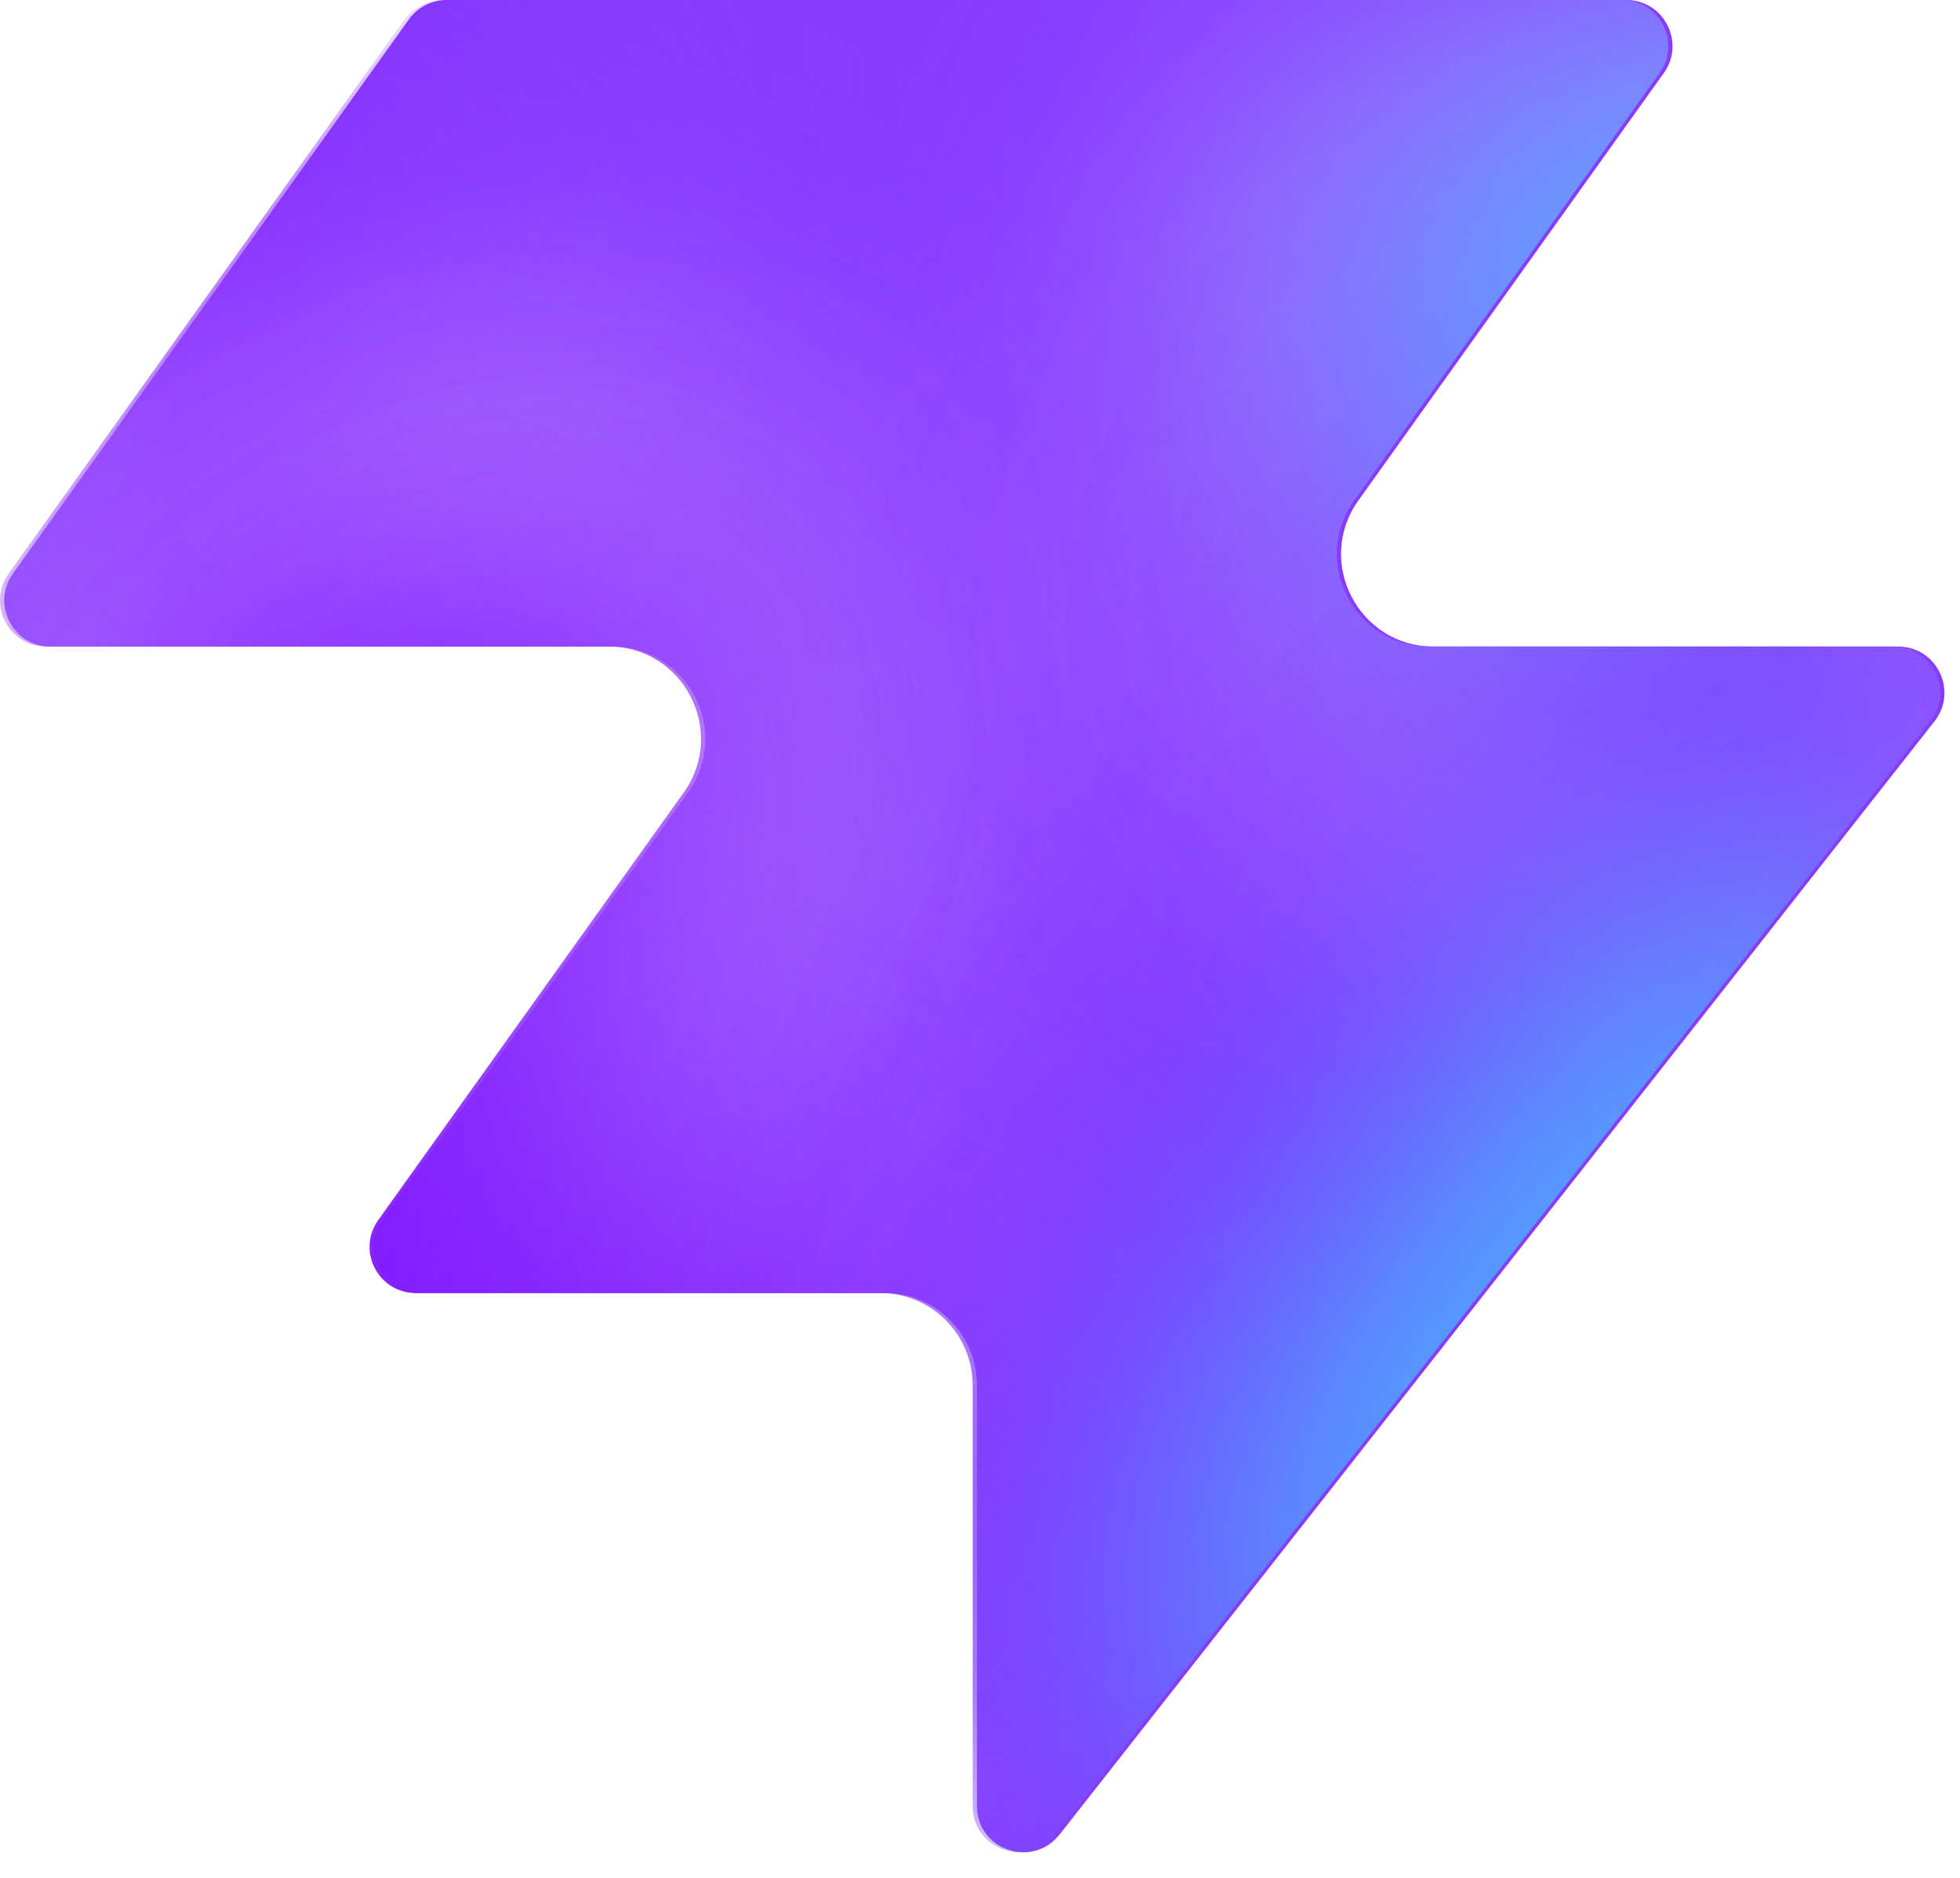
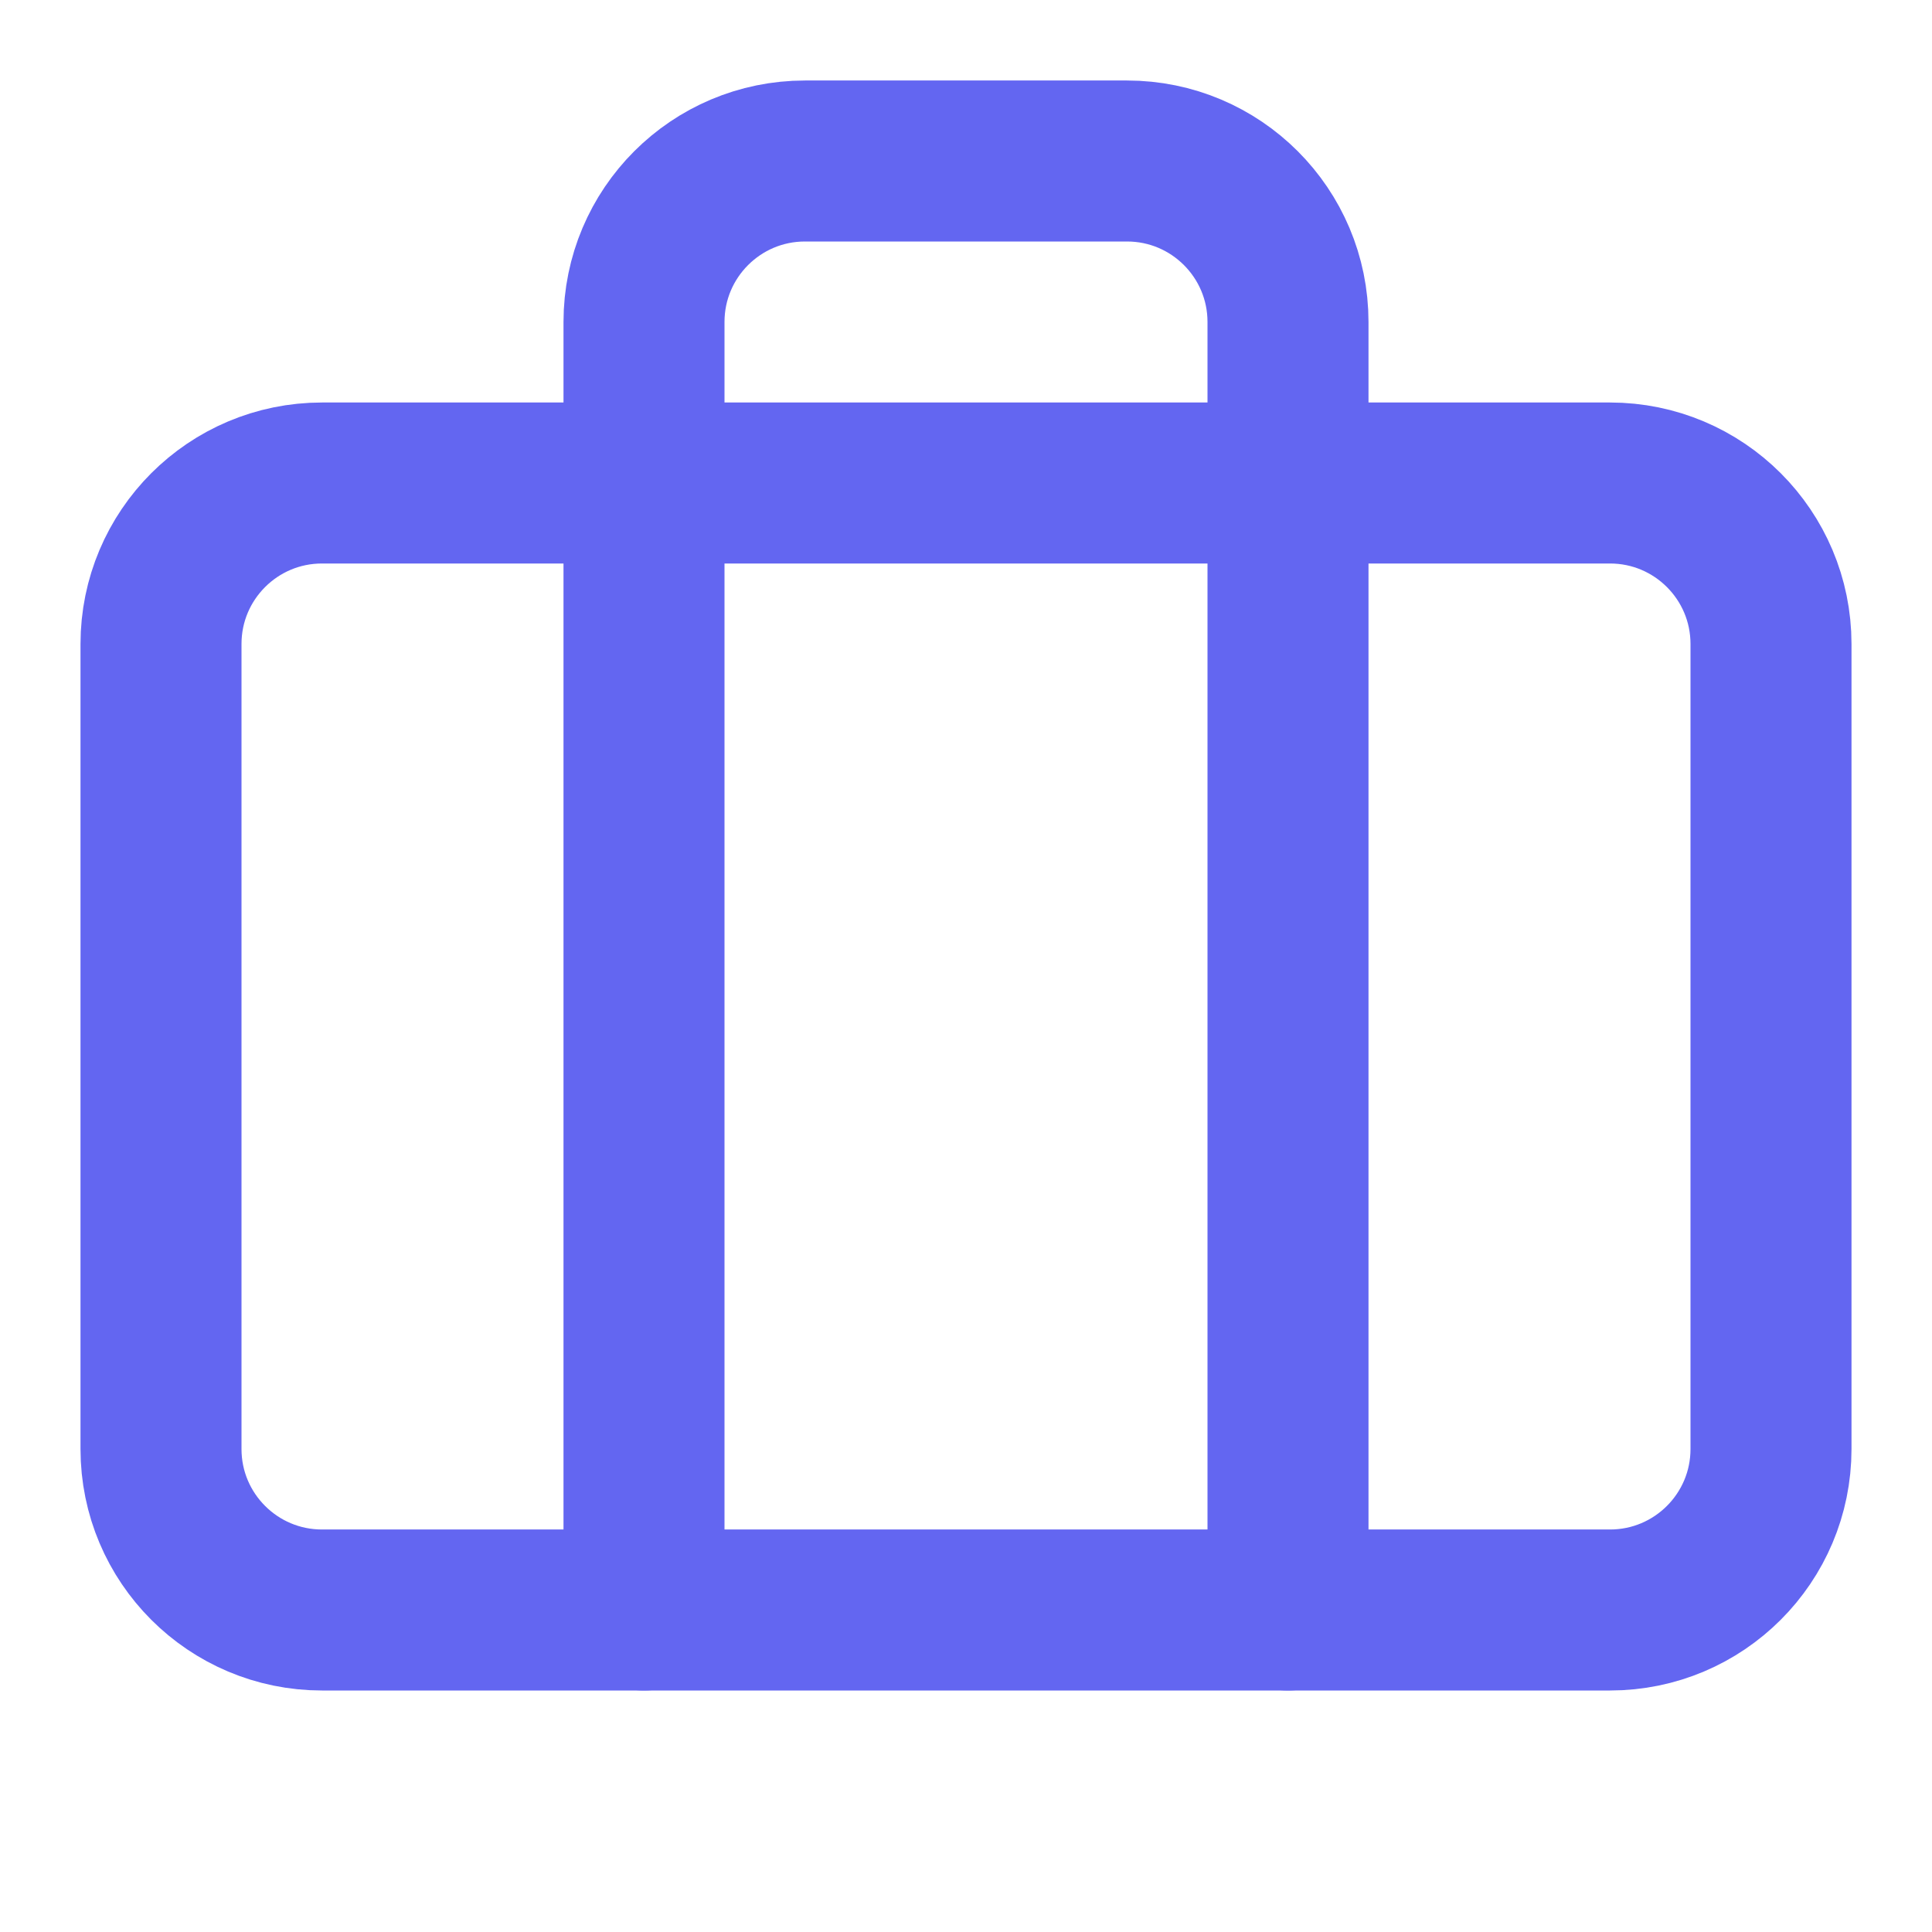
- <svg xmlns="http://www.w3.org/2000/svg" width="48" height="46" fill="none" viewBox="0 0 48 46">
-   <path fill="#863bff" d="M25.946 44.938c-.664.845-2.021.375-2.021-.698V33.937a2.26 2.26 0 0 0-2.262-2.262H10.287c-.92 0-1.456-1.04-.92-1.788l7.48-10.471c1.07-1.497 0-3.578-1.842-3.578H1.237c-.92 0-1.456-1.04-.92-1.788L10.013.474c.214-.297.556-.474.92-.474h28.894c.92 0 1.456 1.04.92 1.788l-7.48 10.471c-1.07 1.498 0 3.579 1.842 3.579h11.377c.943 0 1.473 1.088.89 1.83L25.947 44.94z" style="fill:#863bff;fill:color(display-p3 .525 .23 1);fill-opacity:1" />
-   <mask id="a" width="48" height="46" x="0" y="0" maskUnits="userSpaceOnUse" style="mask-type:alpha">
-     <path fill="#000" d="M25.842 44.938c-.664.844-2.021.375-2.021-.698V33.937a2.26 2.26 0 0 0-2.262-2.262H10.183c-.92 0-1.456-1.04-.92-1.788l7.48-10.471c1.07-1.498 0-3.579-1.842-3.579H1.133c-.92 0-1.456-1.04-.92-1.787L9.91.473c.214-.297.556-.474.92-.474h28.894c.92 0 1.456 1.04.92 1.788l-7.48 10.471c-1.07 1.498 0 3.578 1.842 3.578h11.377c.943 0 1.473 1.088.89 1.832L25.843 44.94z" style="fill:#000;fill-opacity:1" />
-   </mask>
-   <g mask="url(#a)">
-     <g filter="url(#b)">
-       <ellipse cx="5.508" cy="14.704" fill="#ede6ff" rx="5.508" ry="14.704" style="fill:#ede6ff;fill:color(display-p3 .927 .903 1);fill-opacity:1" transform="matrix(.00324 1 1 -.00324 -4.47 31.516)" />
-     </g>
-     <g filter="url(#c)">
-       <ellipse cx="10.399" cy="29.851" fill="#ede6ff" rx="10.399" ry="29.851" style="fill:#ede6ff;fill:color(display-p3 .927 .903 1);fill-opacity:1" transform="matrix(.00324 1 1 -.00324 -39.328 7.883)" />
-     </g>
-     <g filter="url(#d)">
-       <ellipse cx="5.508" cy="30.487" fill="#7e14ff" rx="5.508" ry="30.487" style="fill:#7e14ff;fill:color(display-p3 .492 .077 1);fill-opacity:1" transform="rotate(89.814 -25.913 -14.639)scale(1 -1)" />
-     </g>
-     <g filter="url(#e)">
-       <ellipse cx="5.508" cy="30.599" fill="#7e14ff" rx="5.508" ry="30.599" style="fill:#7e14ff;fill:color(display-p3 .492 .077 1);fill-opacity:1" transform="rotate(89.814 -32.644 -3.334)scale(1 -1)" />
-     </g>
-     <g filter="url(#f)">
-       <ellipse cx="5.508" cy="30.599" fill="#7e14ff" rx="5.508" ry="30.599" style="fill:#7e14ff;fill:color(display-p3 .492 .077 1);fill-opacity:1" transform="matrix(.00324 1 1 -.00324 -34.34 30.47)" />
-     </g>
-     <g filter="url(#g)">
-       <ellipse cx="14.072" cy="22.078" fill="#ede6ff" rx="14.072" ry="22.078" style="fill:#ede6ff;fill:color(display-p3 .927 .903 1);fill-opacity:1" transform="rotate(93.35 24.506 48.493)scale(-1 1)" />
-     </g>
-     <g filter="url(#h)">
-       <ellipse cx="3.47" cy="21.501" fill="#7e14ff" rx="3.47" ry="21.501" style="fill:#7e14ff;fill:color(display-p3 .492 .077 1);fill-opacity:1" transform="rotate(89.009 28.708 47.59)scale(-1 1)" />
-     </g>
-     <g filter="url(#i)">
-       <ellipse cx="3.47" cy="21.501" fill="#7e14ff" rx="3.47" ry="21.501" style="fill:#7e14ff;fill:color(display-p3 .492 .077 1);fill-opacity:1" transform="rotate(89.009 28.708 47.59)scale(-1 1)" />
-     </g>
-     <g filter="url(#j)">
-       <ellipse cx=".387" cy="8.972" fill="#7e14ff" rx="4.407" ry="29.108" style="fill:#7e14ff;fill:color(display-p3 .492 .077 1);fill-opacity:1" transform="rotate(39.51 .387 8.972)" />
-     </g>
-     <g filter="url(#k)">
-       <ellipse cx="47.523" cy="-6.092" fill="#7e14ff" rx="4.407" ry="29.108" style="fill:#7e14ff;fill:color(display-p3 .492 .077 1);fill-opacity:1" transform="rotate(37.892 47.523 -6.092)" />
-     </g>
-     <g filter="url(#l)">
-       <ellipse cx="41.412" cy="6.333" fill="#47bfff" rx="5.971" ry="9.665" style="fill:#47bfff;fill:color(display-p3 .28 .748 1);fill-opacity:1" transform="rotate(37.892 41.412 6.333)" />
-     </g>
-     <g filter="url(#m)">
-       <ellipse cx="-1.879" cy="38.332" fill="#7e14ff" rx="4.407" ry="29.108" style="fill:#7e14ff;fill:color(display-p3 .492 .077 1);fill-opacity:1" transform="rotate(37.892 -1.88 38.332)" />
-     </g>
-     <g filter="url(#n)">
-       <ellipse cx="-1.879" cy="38.332" fill="#7e14ff" rx="4.407" ry="29.108" style="fill:#7e14ff;fill:color(display-p3 .492 .077 1);fill-opacity:1" transform="rotate(37.892 -1.88 38.332)" />
-     </g>
-     <g filter="url(#o)">
-       <ellipse cx="35.651" cy="29.907" fill="#7e14ff" rx="4.407" ry="29.108" style="fill:#7e14ff;fill:color(display-p3 .492 .077 1);fill-opacity:1" transform="rotate(37.892 35.651 29.907)" />
-     </g>
-     <g filter="url(#p)">
-       <ellipse cx="38.418" cy="32.4" fill="#47bfff" rx="5.971" ry="15.297" style="fill:#47bfff;fill:color(display-p3 .28 .748 1);fill-opacity:1" transform="rotate(37.892 38.418 32.4)" />
-     </g>
-   </g>
-   <defs>
-     <filter id="b" width="60.045" height="41.654" x="-19.77" y="16.149" color-interpolation-filters="sRGB" filterUnits="userSpaceOnUse">
-       <feFlood flood-opacity="0" result="BackgroundImageFix" />
-       <feBlend in="SourceGraphic" in2="BackgroundImageFix" result="shape" />
-       <feGaussianBlur result="effect1_foregroundBlur_2002_17158" stdDeviation="7.659" />
-     </filter>
-     <filter id="c" width="90.34" height="51.437" x="-54.613" y="-7.533" color-interpolation-filters="sRGB" filterUnits="userSpaceOnUse">
-       <feFlood flood-opacity="0" result="BackgroundImageFix" />
-       <feBlend in="SourceGraphic" in2="BackgroundImageFix" result="shape" />
-       <feGaussianBlur result="effect1_foregroundBlur_2002_17158" stdDeviation="7.659" />
-     </filter>
-     <filter id="d" width="79.355" height="29.4" x="-49.64" y="2.03" color-interpolation-filters="sRGB" filterUnits="userSpaceOnUse">
-       <feFlood flood-opacity="0" result="BackgroundImageFix" />
-       <feBlend in="SourceGraphic" in2="BackgroundImageFix" result="shape" />
-       <feGaussianBlur result="effect1_foregroundBlur_2002_17158" stdDeviation="4.596" />
-     </filter>
-     <filter id="e" width="79.579" height="29.4" x="-45.045" y="20.029" color-interpolation-filters="sRGB" filterUnits="userSpaceOnUse">
-       <feFlood flood-opacity="0" result="BackgroundImageFix" />
-       <feBlend in="SourceGraphic" in2="BackgroundImageFix" result="shape" />
-       <feGaussianBlur result="effect1_foregroundBlur_2002_17158" stdDeviation="4.596" />
-     </filter>
-     <filter id="f" width="79.579" height="29.4" x="-43.513" y="21.178" color-interpolation-filters="sRGB" filterUnits="userSpaceOnUse">
-       <feFlood flood-opacity="0" result="BackgroundImageFix" />
-       <feBlend in="SourceGraphic" in2="BackgroundImageFix" result="shape" />
-       <feGaussianBlur result="effect1_foregroundBlur_2002_17158" stdDeviation="4.596" />
-     </filter>
-     <filter id="g" width="74.749" height="58.852" x="15.756" y="-17.901" color-interpolation-filters="sRGB" filterUnits="userSpaceOnUse">
-       <feFlood flood-opacity="0" result="BackgroundImageFix" />
-       <feBlend in="SourceGraphic" in2="BackgroundImageFix" result="shape" />
-       <feGaussianBlur result="effect1_foregroundBlur_2002_17158" stdDeviation="7.659" />
-     </filter>
-     <filter id="h" width="61.377" height="25.362" x="23.548" y="2.284" color-interpolation-filters="sRGB" filterUnits="userSpaceOnUse">
-       <feFlood flood-opacity="0" result="BackgroundImageFix" />
-       <feBlend in="SourceGraphic" in2="BackgroundImageFix" result="shape" />
-       <feGaussianBlur result="effect1_foregroundBlur_2002_17158" stdDeviation="4.596" />
-     </filter>
-     <filter id="i" width="61.377" height="25.362" x="23.548" y="2.284" color-interpolation-filters="sRGB" filterUnits="userSpaceOnUse">
-       <feFlood flood-opacity="0" result="BackgroundImageFix" />
-       <feBlend in="SourceGraphic" in2="BackgroundImageFix" result="shape" />
-       <feGaussianBlur result="effect1_foregroundBlur_2002_17158" stdDeviation="4.596" />
-     </filter>
-     <filter id="j" width="56.045" height="63.649" x="-27.636" y="-22.853" color-interpolation-filters="sRGB" filterUnits="userSpaceOnUse">
-       <feFlood flood-opacity="0" result="BackgroundImageFix" />
-       <feBlend in="SourceGraphic" in2="BackgroundImageFix" result="shape" />
-       <feGaussianBlur result="effect1_foregroundBlur_2002_17158" stdDeviation="4.596" />
-     </filter>
-     <filter id="k" width="54.814" height="64.646" x="20.116" y="-38.415" color-interpolation-filters="sRGB" filterUnits="userSpaceOnUse">
-       <feFlood flood-opacity="0" result="BackgroundImageFix" />
-       <feBlend in="SourceGraphic" in2="BackgroundImageFix" result="shape" />
-       <feGaussianBlur result="effect1_foregroundBlur_2002_17158" stdDeviation="4.596" />
-     </filter>
-     <filter id="l" width="33.541" height="35.313" x="24.641" y="-11.323" color-interpolation-filters="sRGB" filterUnits="userSpaceOnUse">
-       <feFlood flood-opacity="0" result="BackgroundImageFix" />
-       <feBlend in="SourceGraphic" in2="BackgroundImageFix" result="shape" />
-       <feGaussianBlur result="effect1_foregroundBlur_2002_17158" stdDeviation="4.596" />
-     </filter>
-     <filter id="m" width="54.814" height="64.646" x="-29.286" y="6.009" color-interpolation-filters="sRGB" filterUnits="userSpaceOnUse">
-       <feFlood flood-opacity="0" result="BackgroundImageFix" />
-       <feBlend in="SourceGraphic" in2="BackgroundImageFix" result="shape" />
-       <feGaussianBlur result="effect1_foregroundBlur_2002_17158" stdDeviation="4.596" />
-     </filter>
-     <filter id="n" width="54.814" height="64.646" x="-29.286" y="6.009" color-interpolation-filters="sRGB" filterUnits="userSpaceOnUse">
-       <feFlood flood-opacity="0" result="BackgroundImageFix" />
-       <feBlend in="SourceGraphic" in2="BackgroundImageFix" result="shape" />
-       <feGaussianBlur result="effect1_foregroundBlur_2002_17158" stdDeviation="4.596" />
-     </filter>
-     <filter id="o" width="54.814" height="64.646" x="8.244" y="-2.416" color-interpolation-filters="sRGB" filterUnits="userSpaceOnUse">
-       <feFlood flood-opacity="0" result="BackgroundImageFix" />
-       <feBlend in="SourceGraphic" in2="BackgroundImageFix" result="shape" />
-       <feGaussianBlur result="effect1_foregroundBlur_2002_17158" stdDeviation="4.596" />
-     </filter>
-     <filter id="p" width="39.409" height="43.623" x="18.713" y="10.588" color-interpolation-filters="sRGB" filterUnits="userSpaceOnUse">
-       <feFlood flood-opacity="0" result="BackgroundImageFix" />
-       <feBlend in="SourceGraphic" in2="BackgroundImageFix" result="shape" />
-       <feGaussianBlur result="effect1_foregroundBlur_2002_17158" stdDeviation="4.596" />
-     </filter>
-   </defs>
+ <svg xmlns="http://www.w3.org/2000/svg" width="24" height="24" viewBox="0 0 24 24" fill="none" stroke="#6366f1" stroke-width="2" stroke-linecap="round" stroke-linejoin="round">
+   <path d="M16 20V4a2 2 0 0 0-2-2h-4a2 2 0 0 0-2 2v16" />
+   <rect width="20" height="14" x="2" y="6" rx="2" />
</svg>
